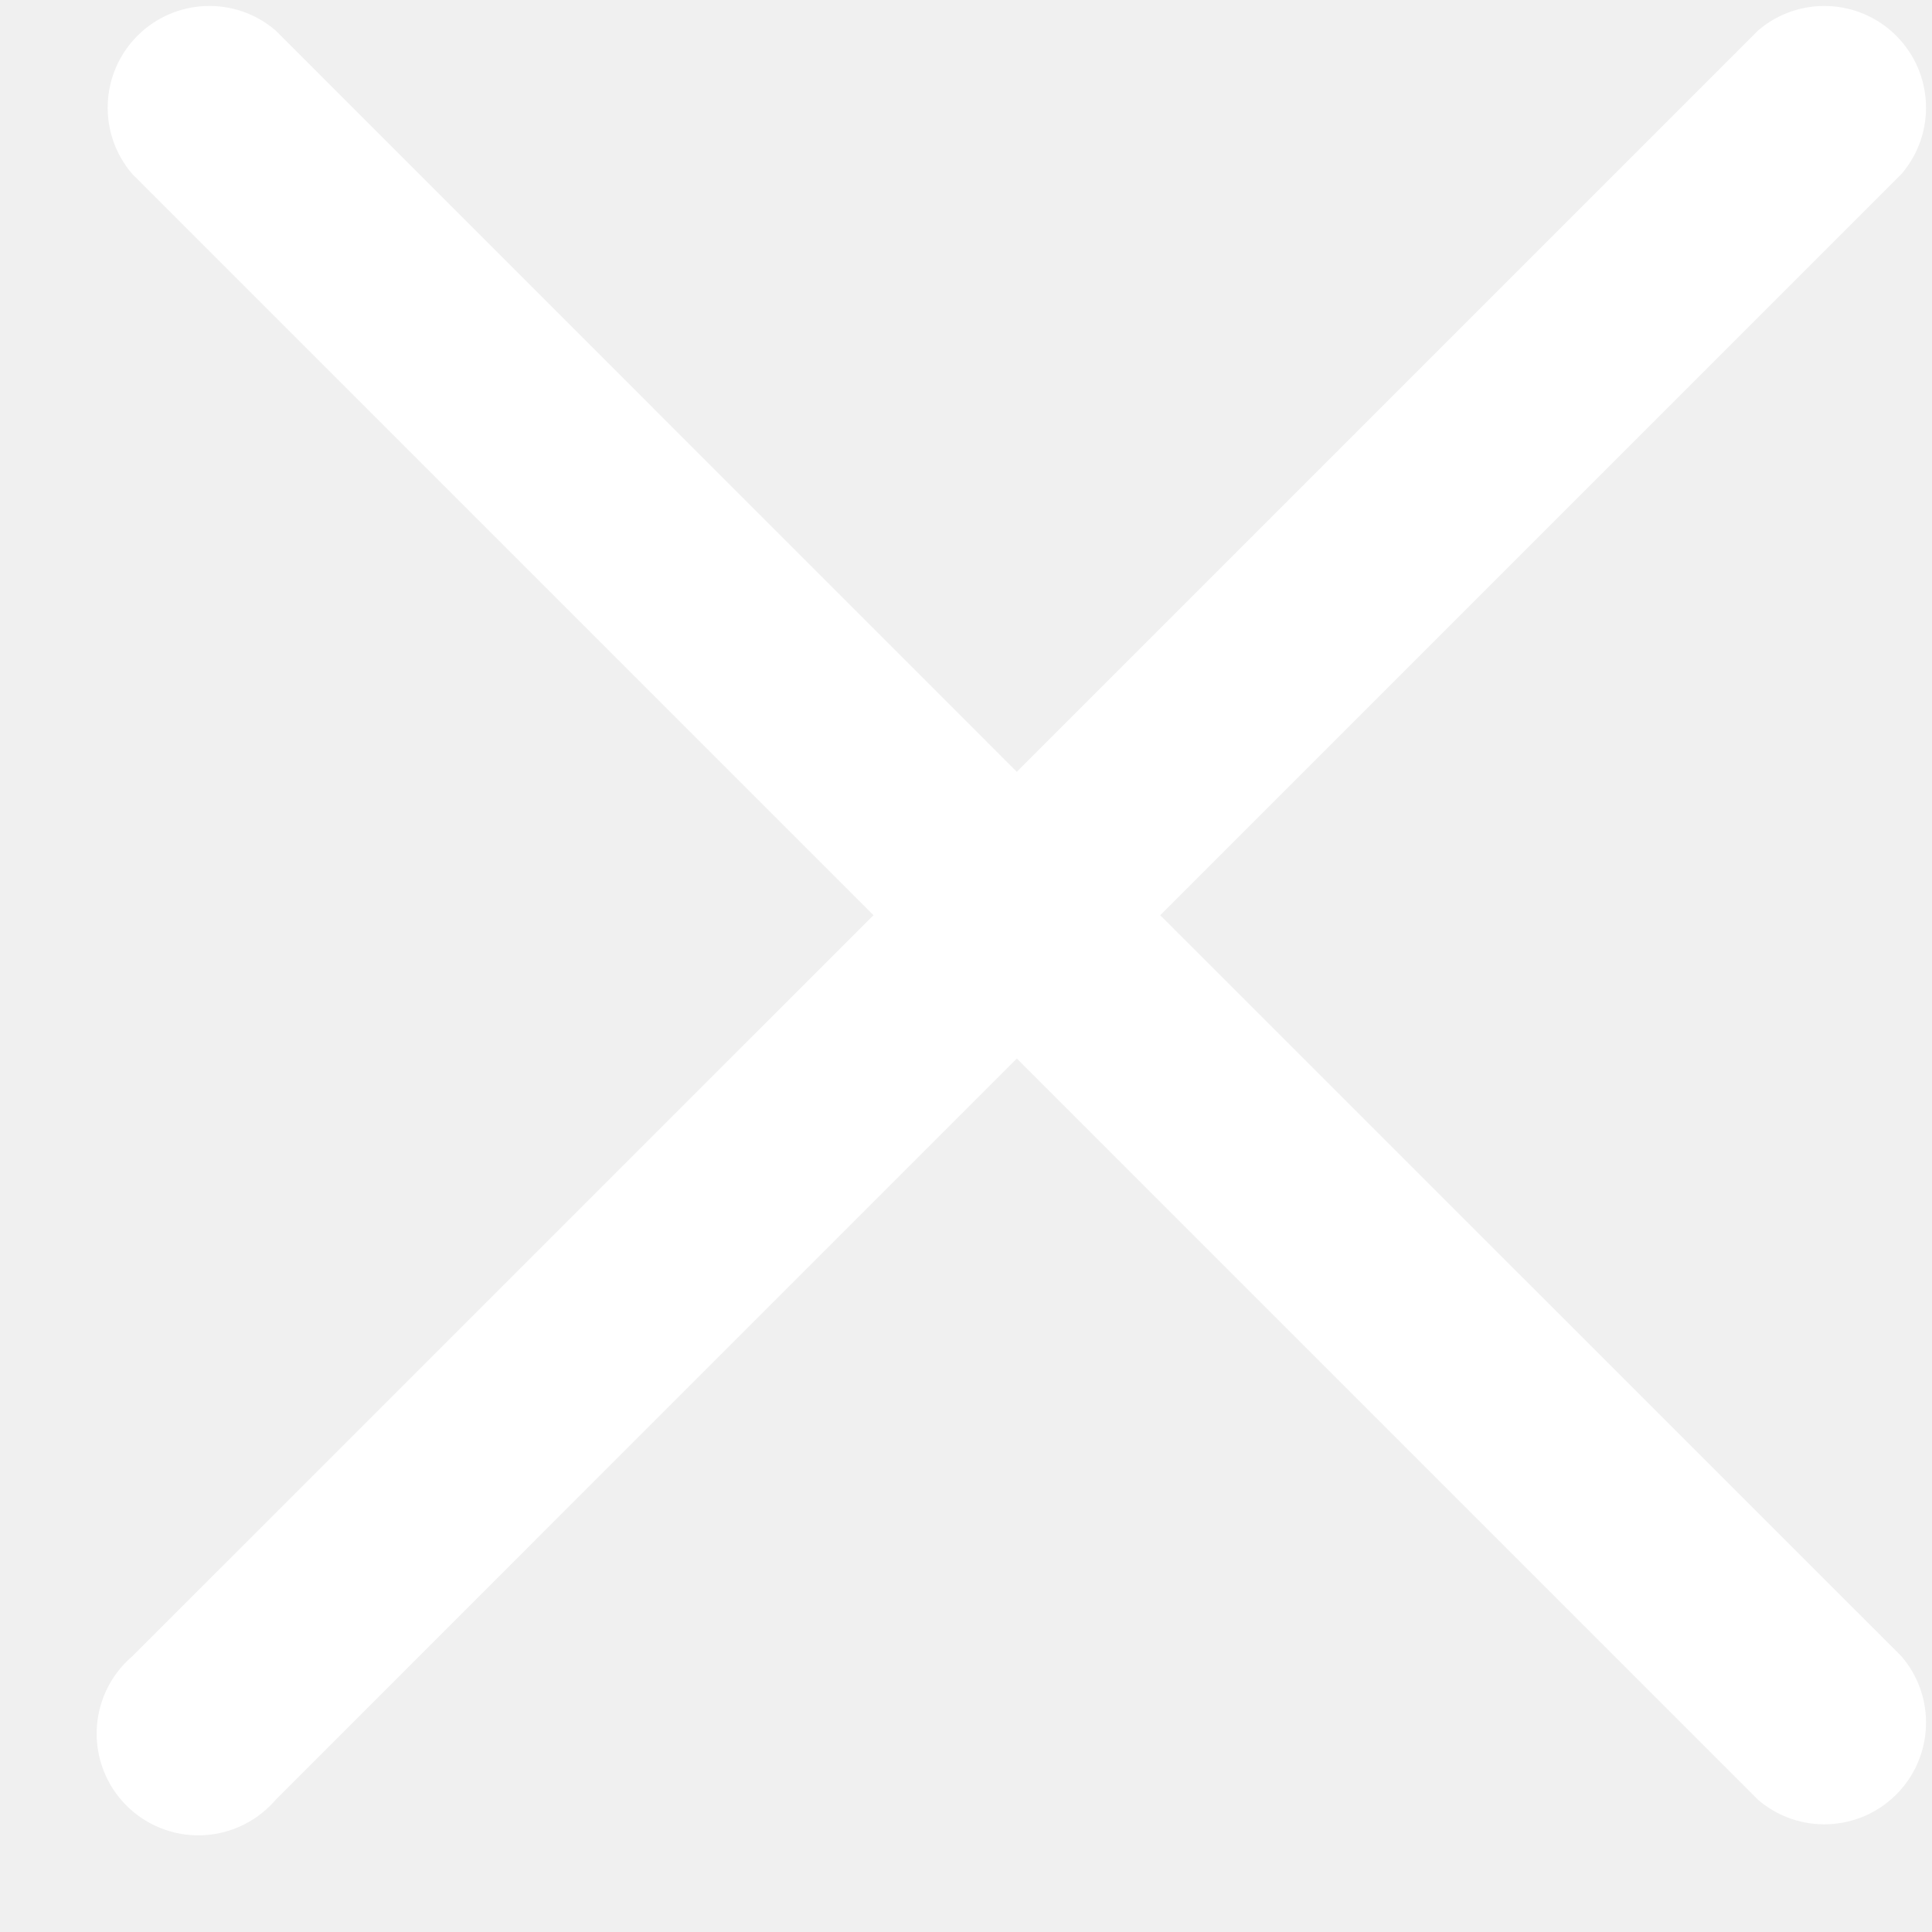
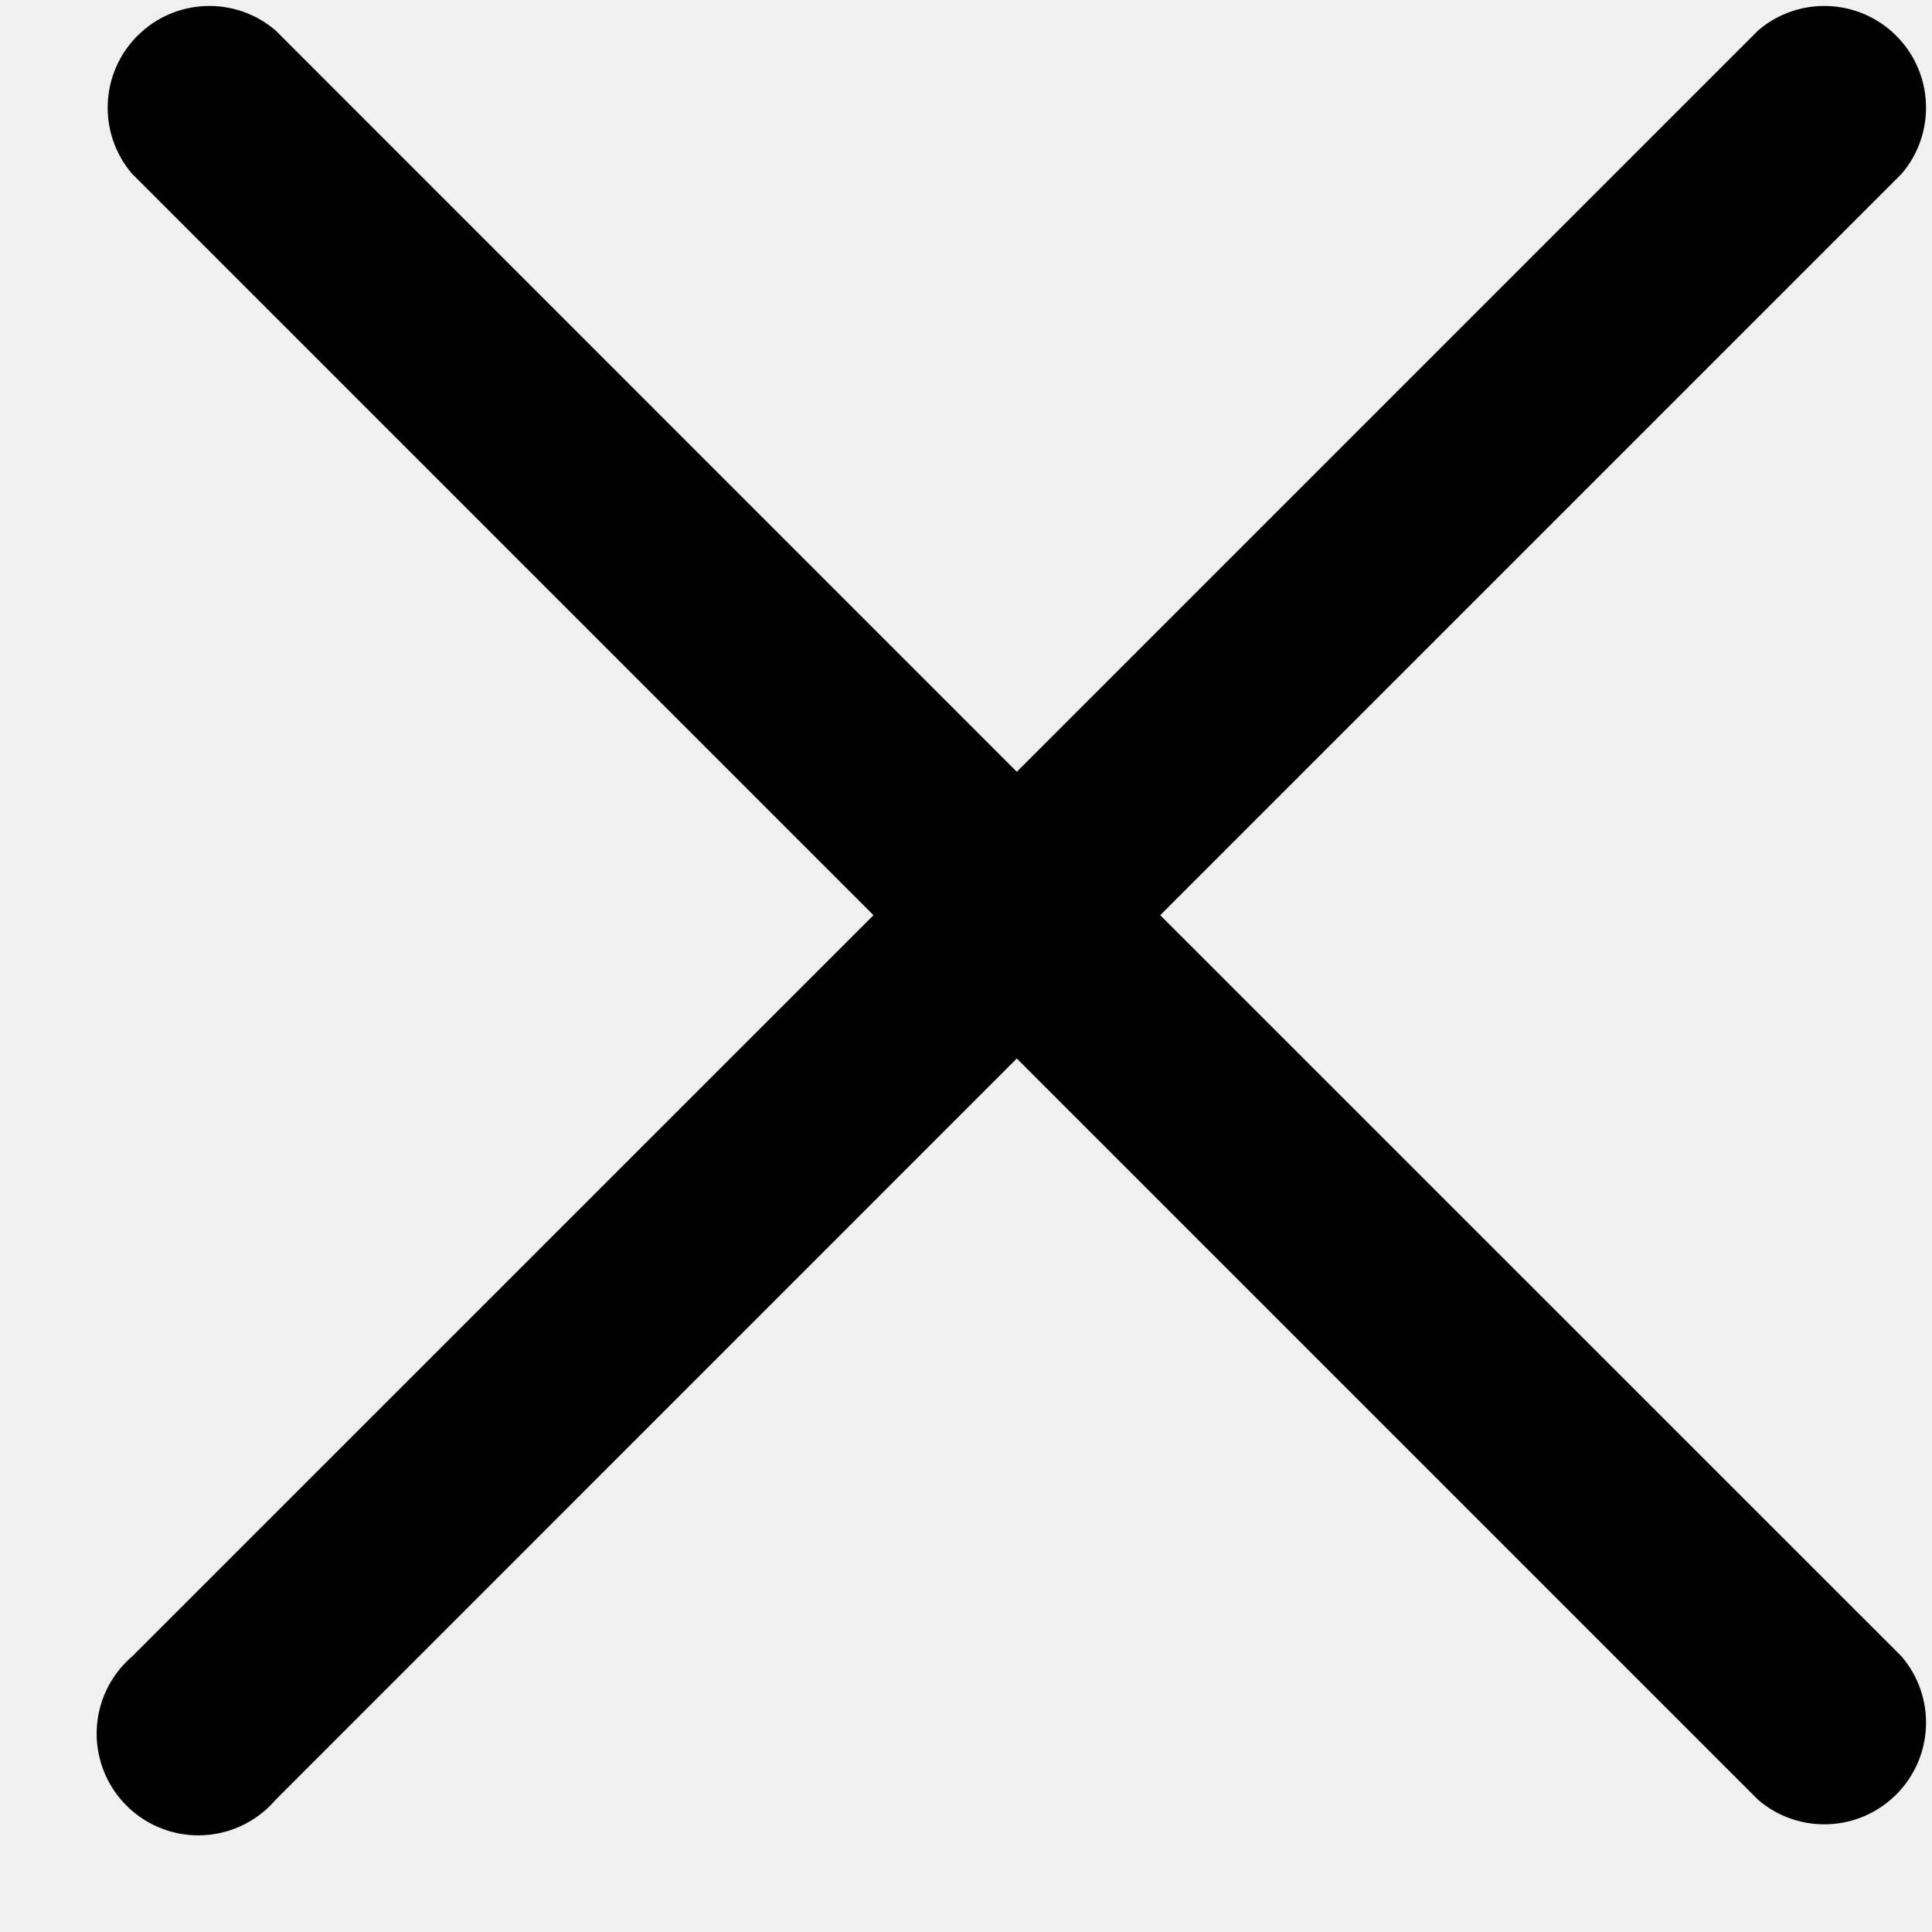
<svg xmlns="http://www.w3.org/2000/svg" width="17" height="17" viewBox="0 0 17 17">
-   <path d="M10.209 8.053l6.523-6.523A.895.895 0 0 0 15.47.268L8.947 6.791 2.425.268A.895.895 0 0 0 1.163 1.53l6.523 6.523-6.523 6.522a.895.895 0 1 0 1.262 1.262l6.522-6.523 6.523 6.523a.895.895 0 0 0 1.262-1.262l-6.523-6.522z" fill-rule="nonzero" fill="#fff" />
+   <path d="M10.209 8.053l6.523-6.523A.895.895 0 0 0 15.47.268L8.947 6.791 2.425.268A.895.895 0 0 0 1.163 1.53l6.523 6.523-6.523 6.522a.895.895 0 1 0 1.262 1.262l6.522-6.523 6.523 6.523a.895.895 0 0 0 1.262-1.262l-6.523-6.522z" fill-rule="nonzero" fill="#000" />
</svg>
